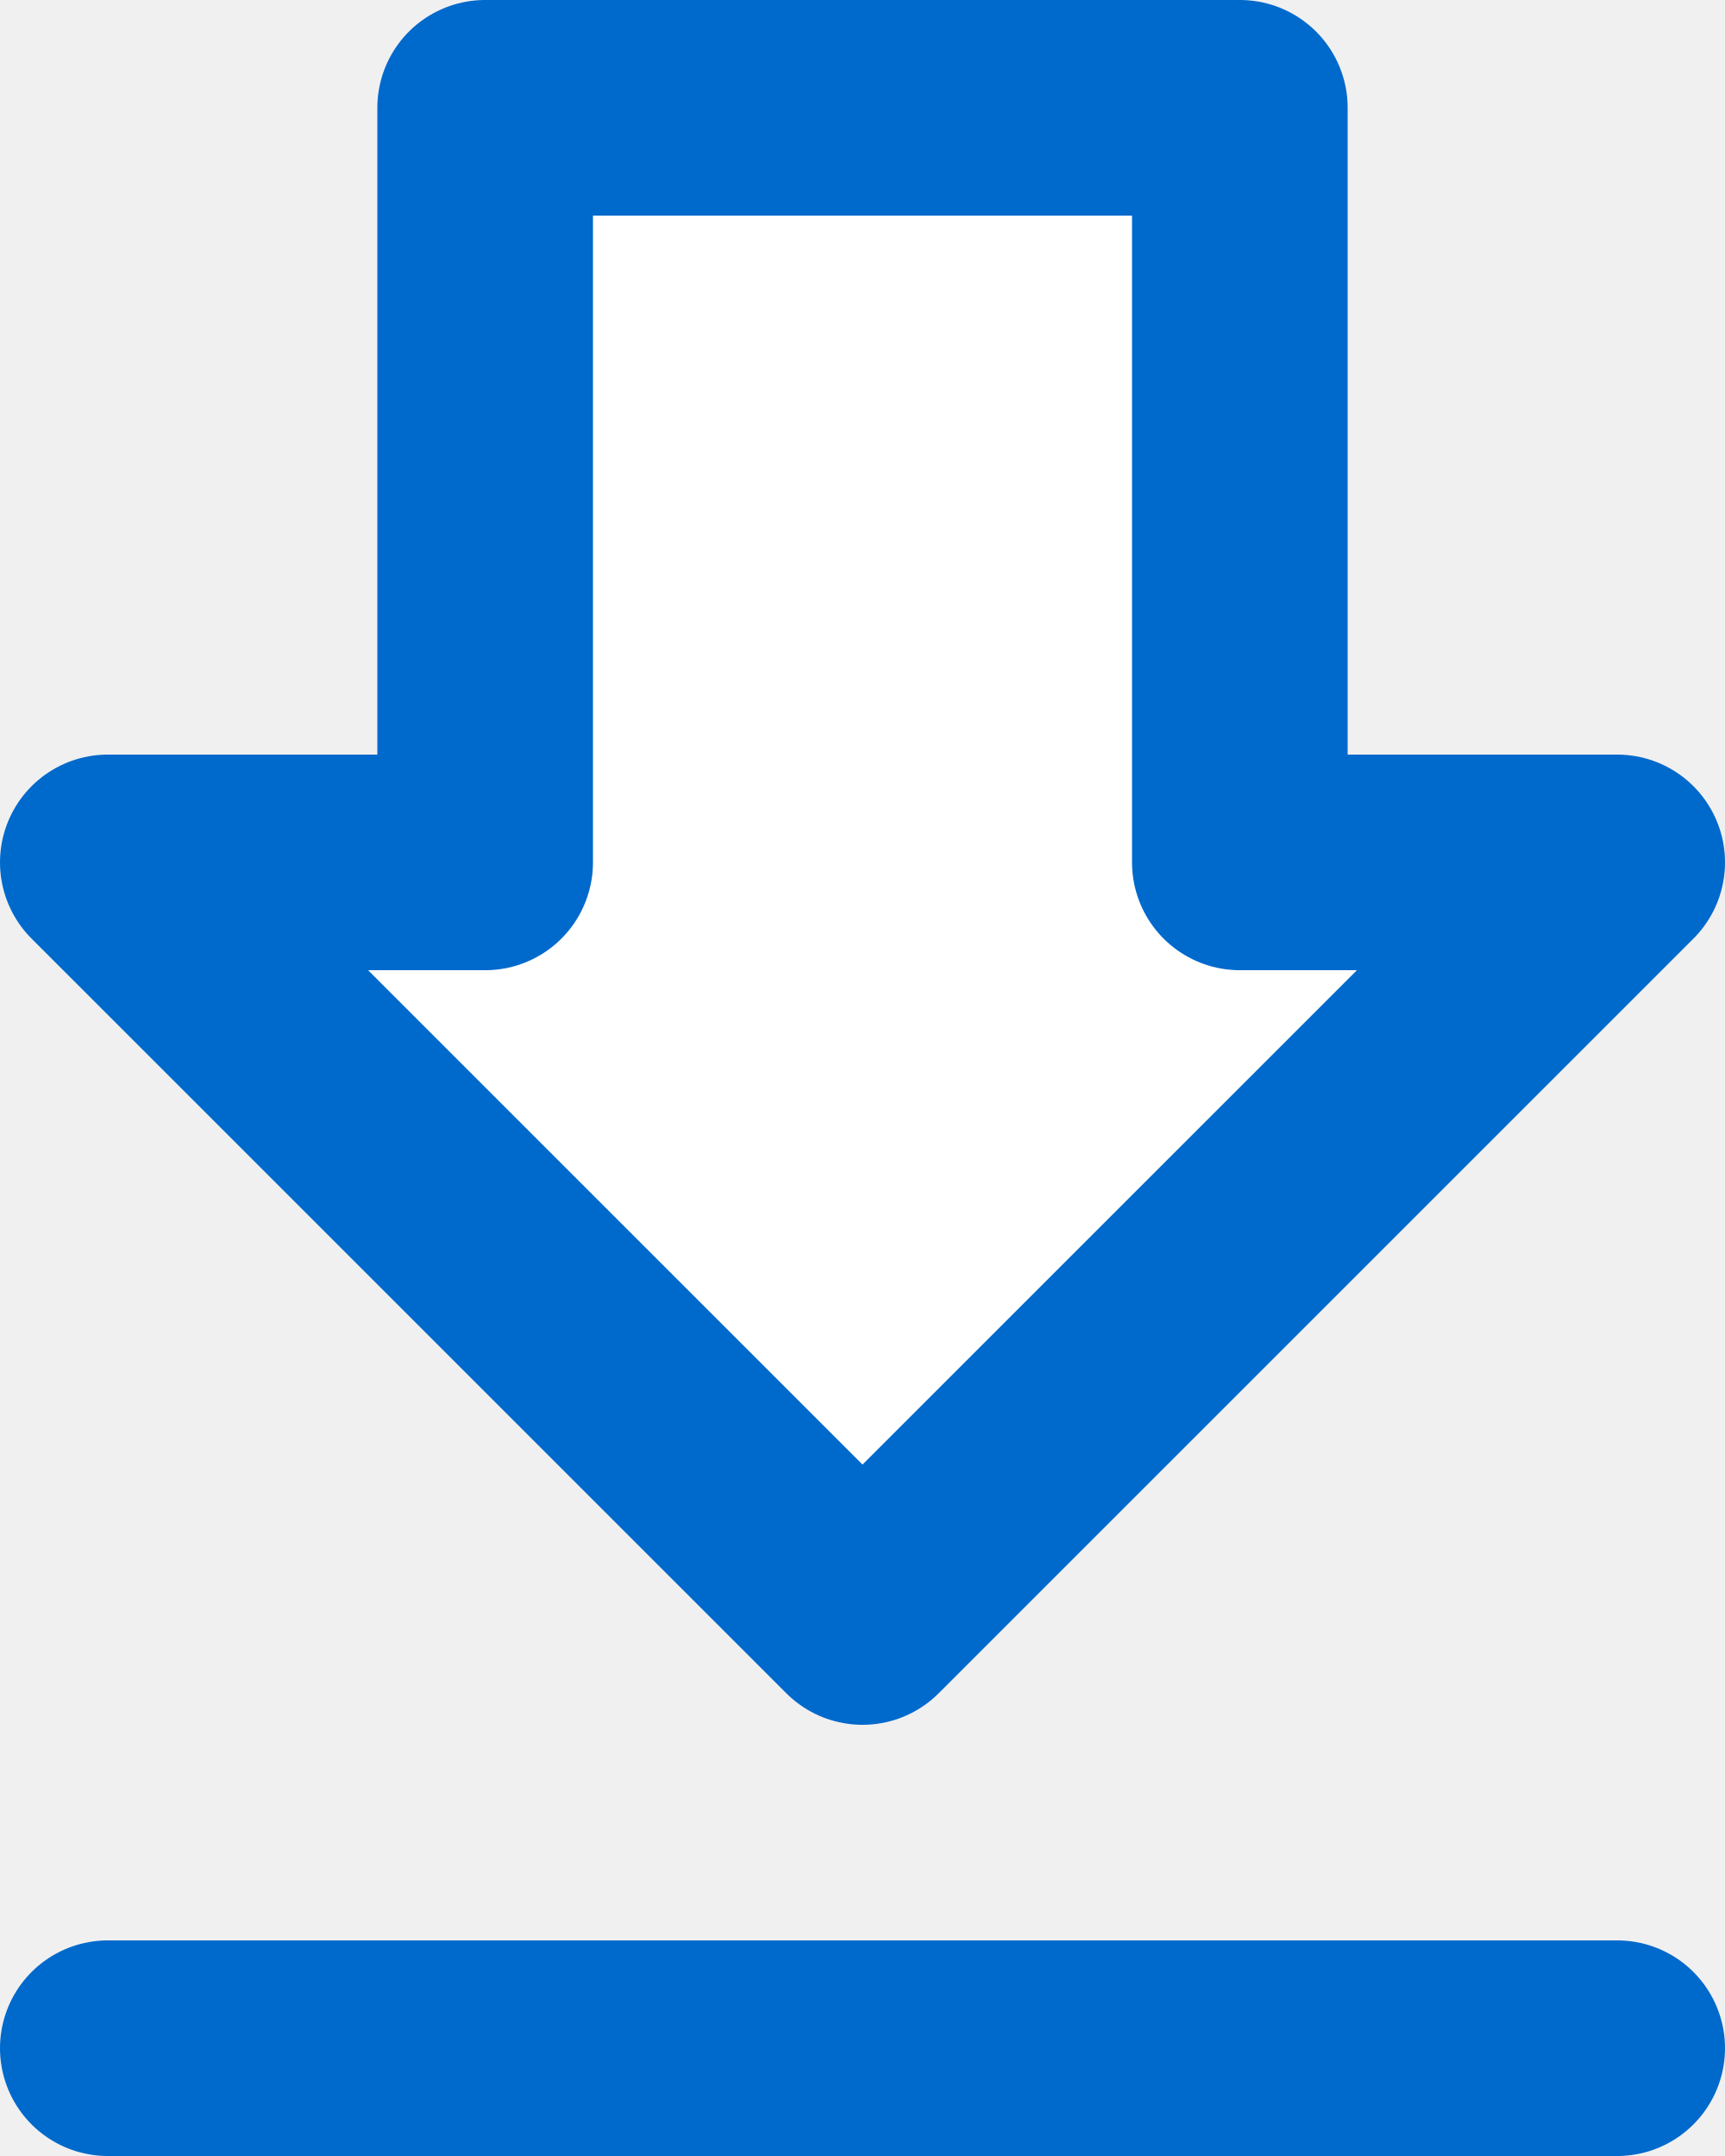
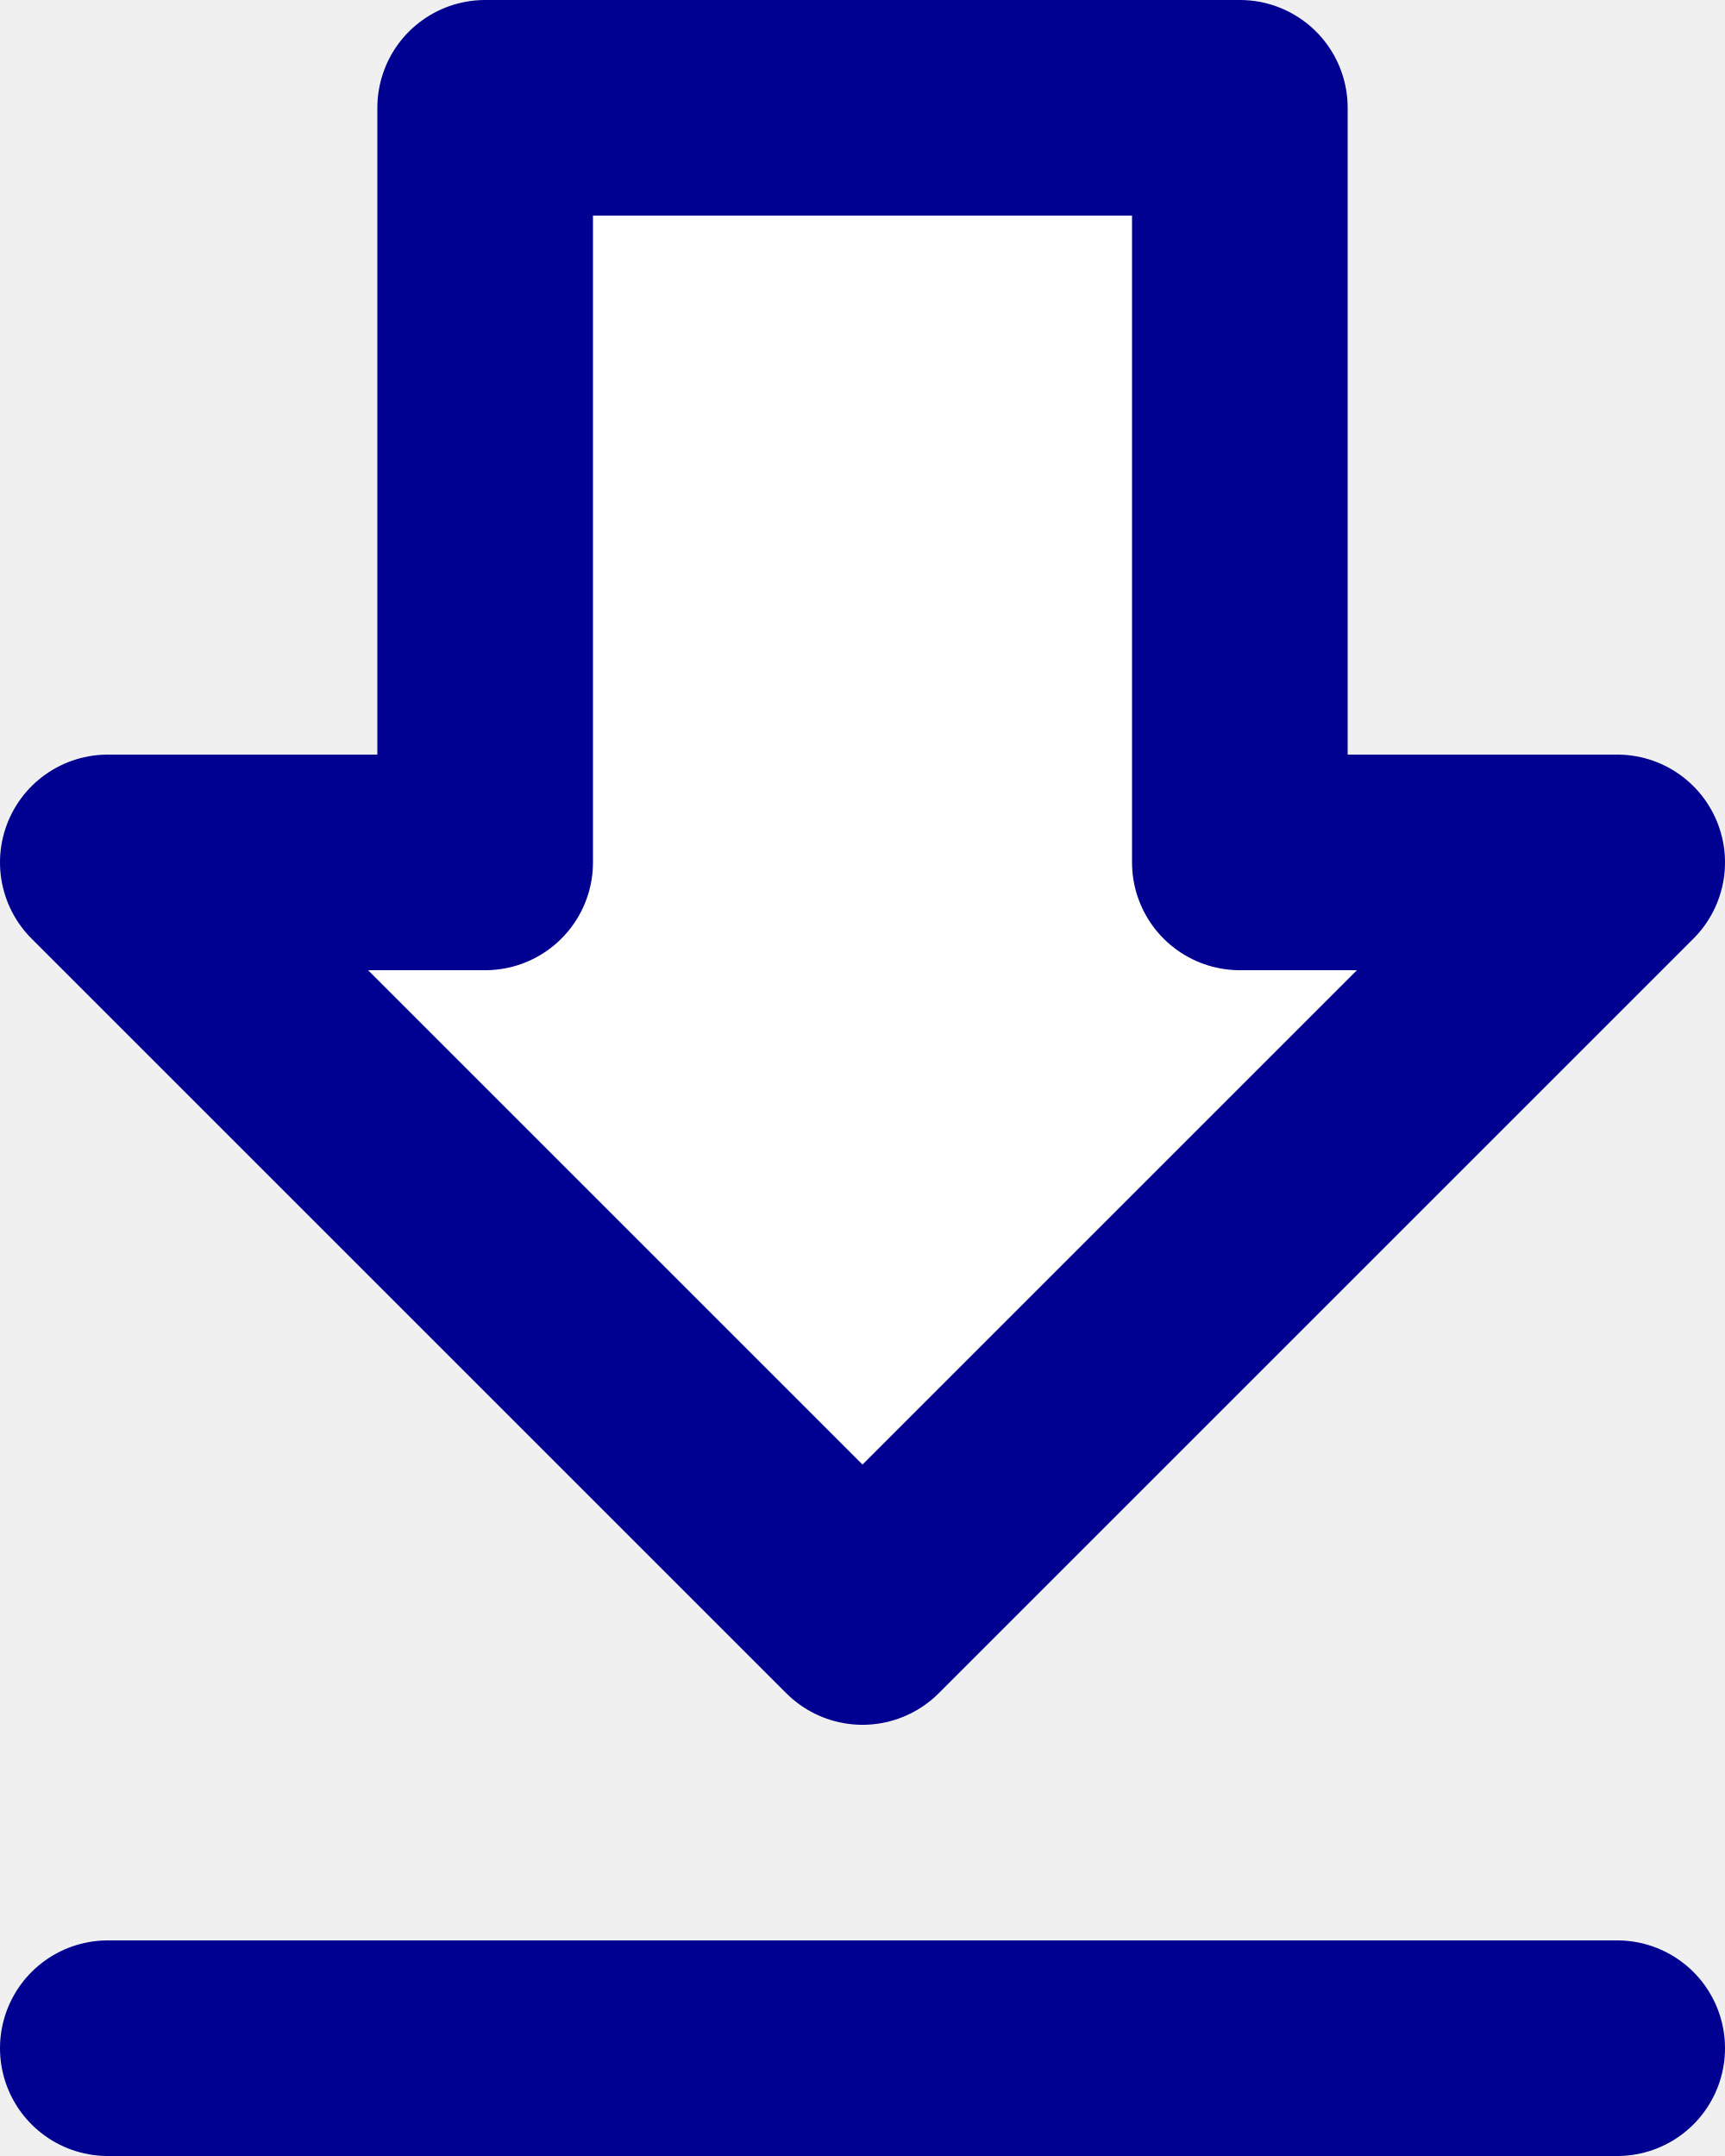
<svg xmlns="http://www.w3.org/2000/svg" width="16" height="20">
-   <path d="M11.5 8H15l-7 7-7-7h3.5V1h7zM1 19h14" stroke="#0069cc" stroke-linecap="round" stroke-linejoin="round" stroke-width="2" fill="#fff" fill-opacity=".981" fill-rule="evenodd" />
+   <path d="M11.5 8H15l-7 7-7-7h3.5V1h7zM1 19h14" stroke="#000091" stroke-linecap="round" stroke-linejoin="round" stroke-width="2" fill="#fff" fill-opacity=".981" fill-rule="evenodd" />
</svg>
